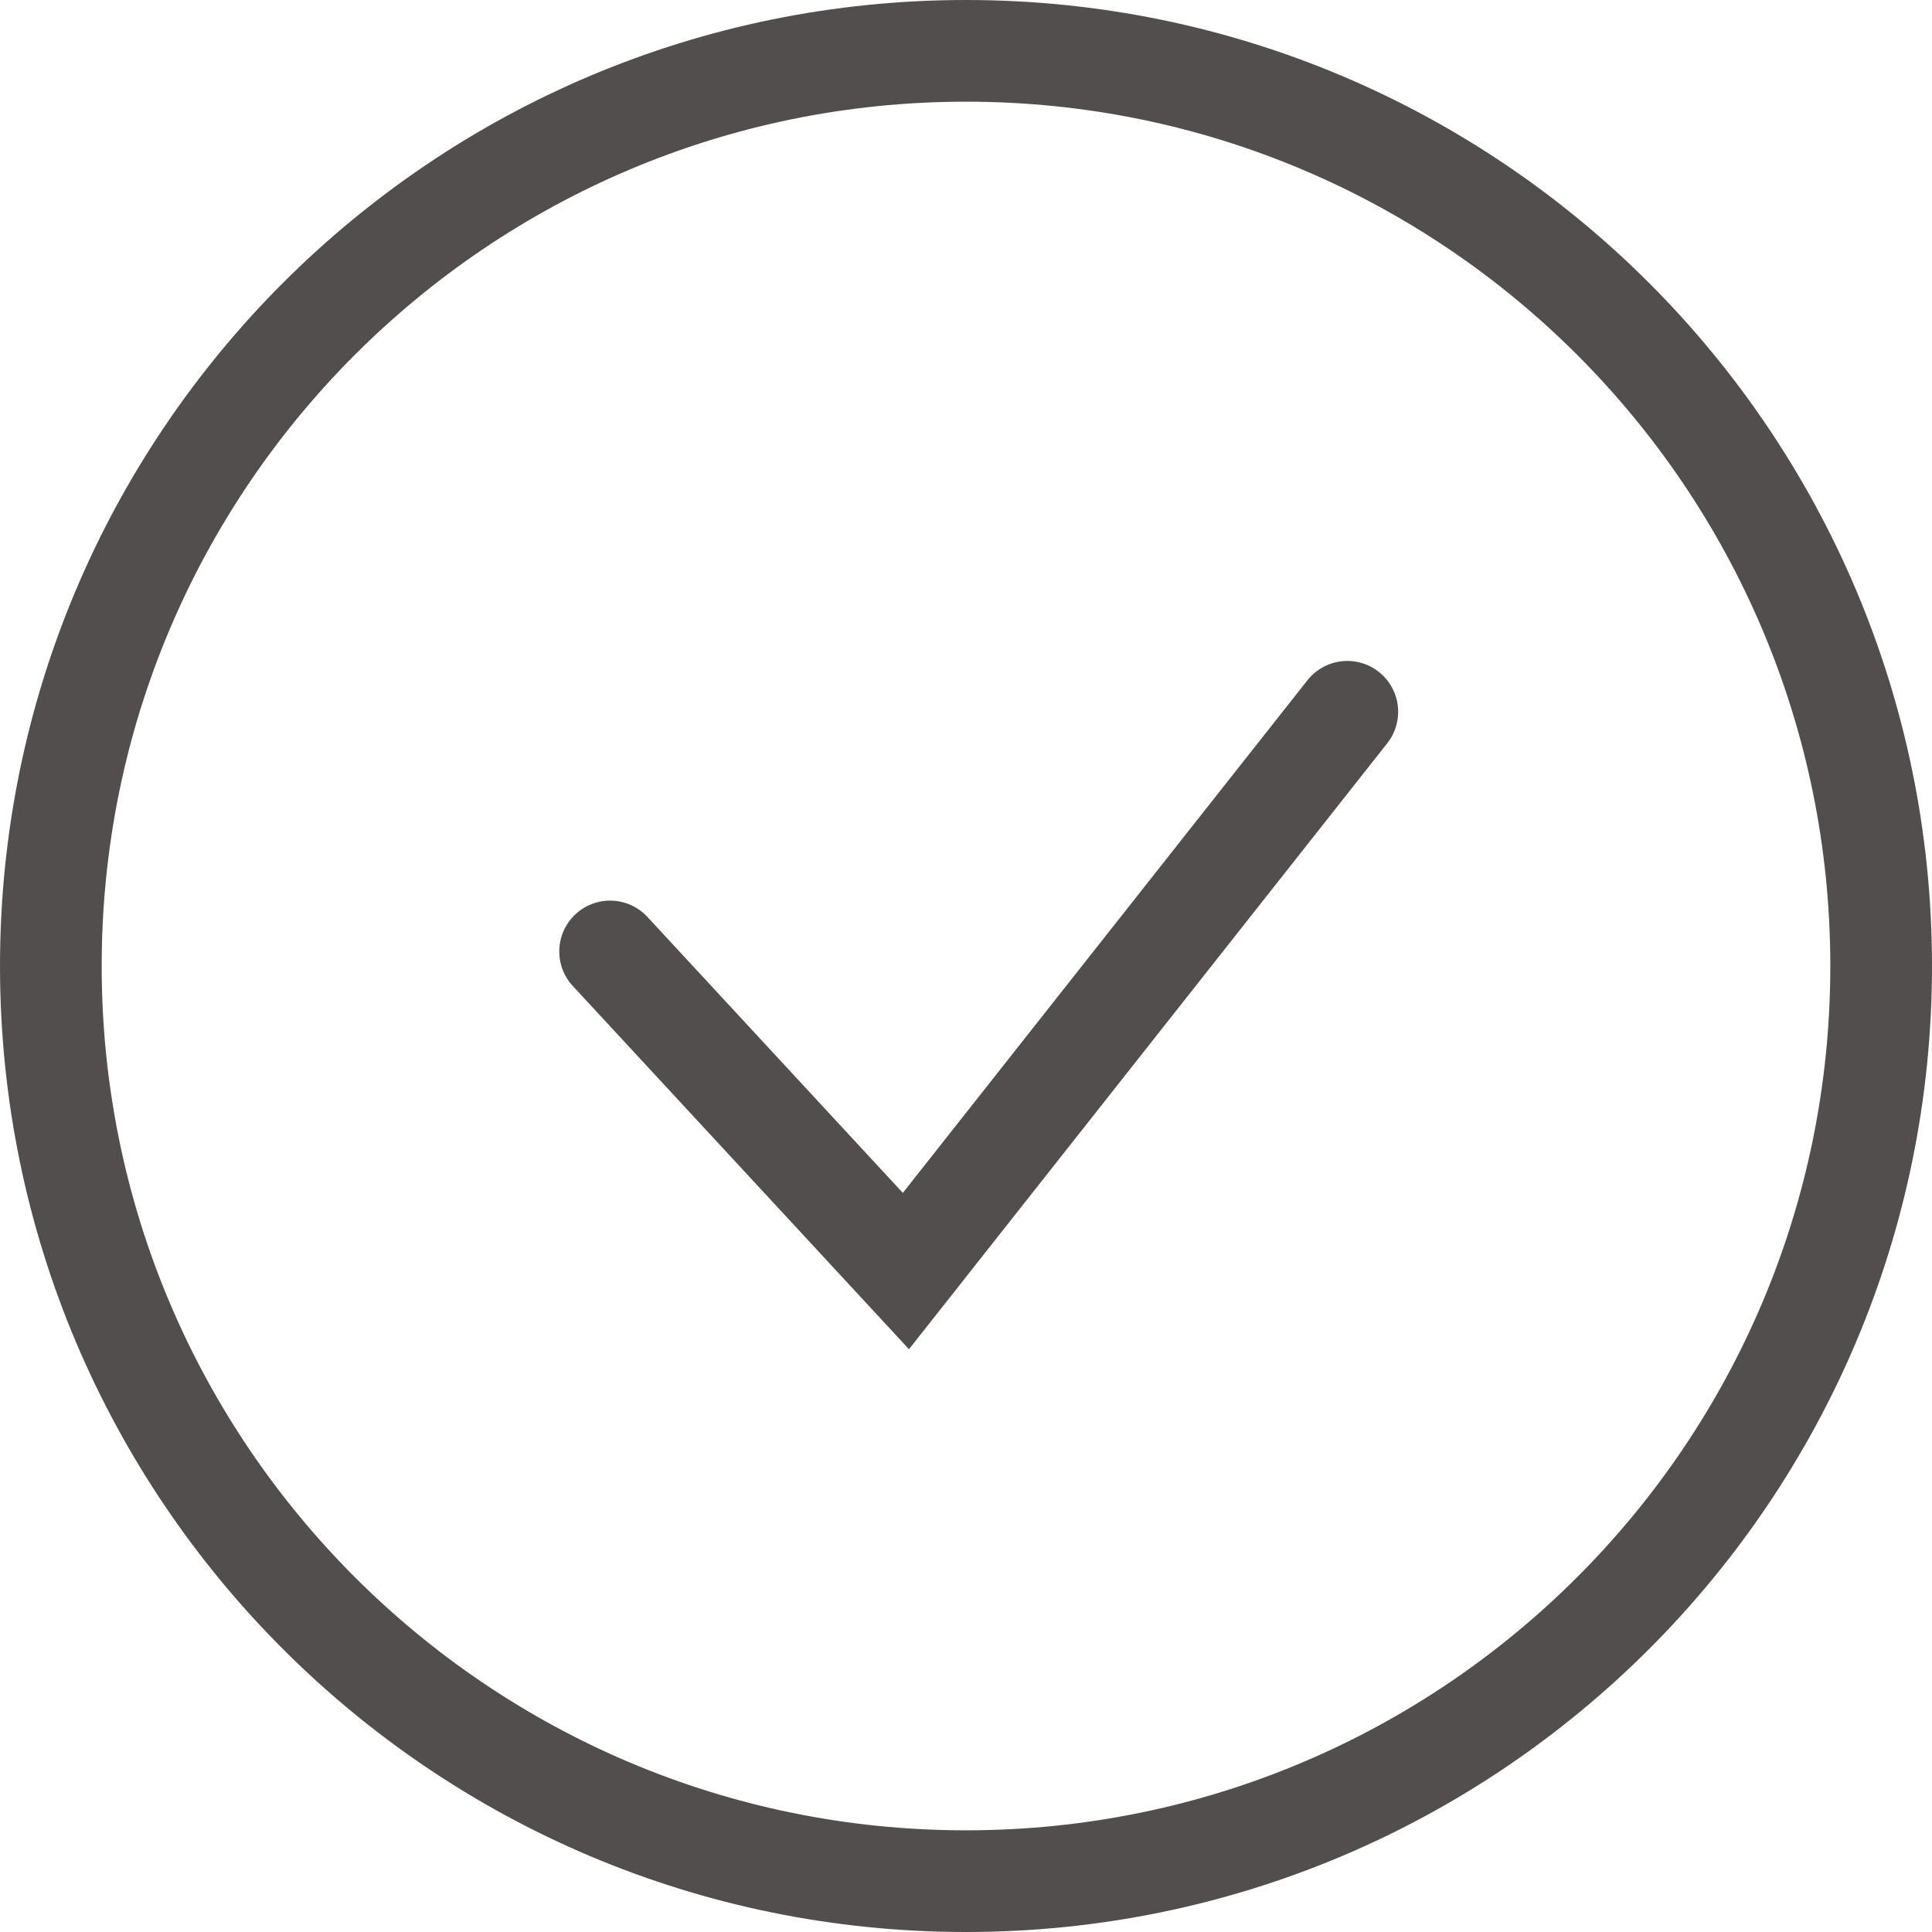
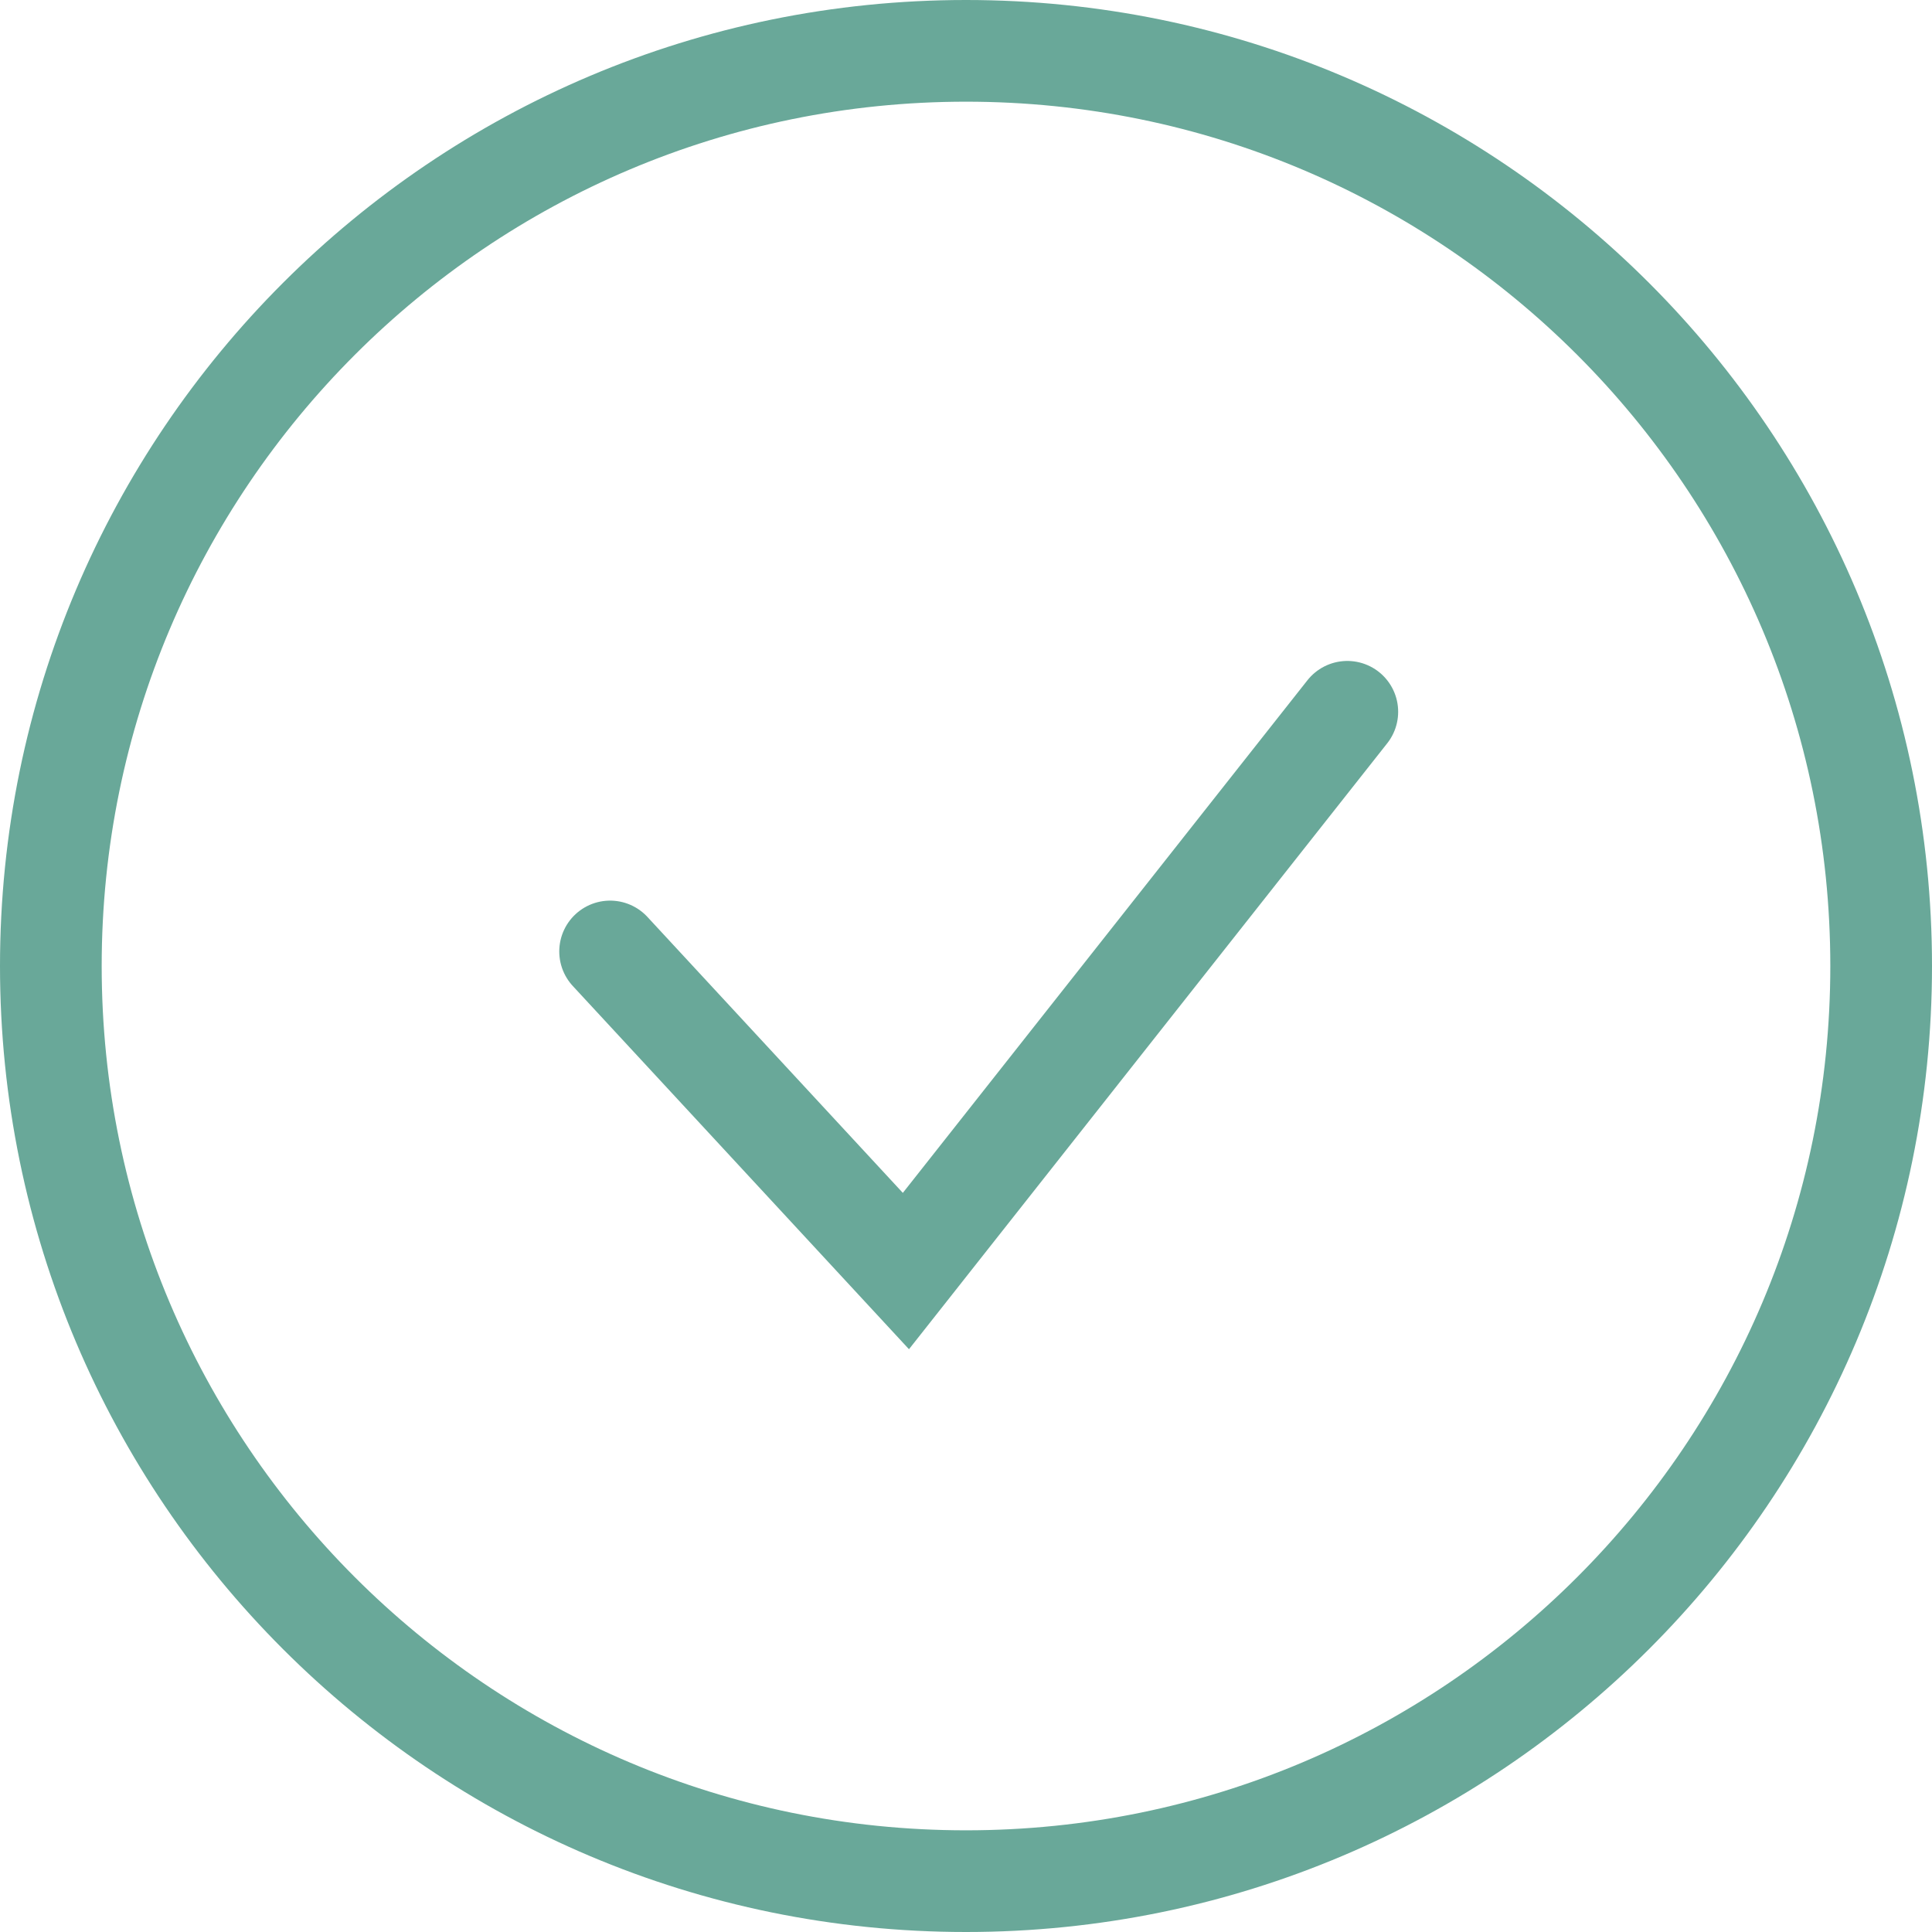
<svg xmlns="http://www.w3.org/2000/svg" width="38" height="38" viewBox="0 0 38 38" fill="none">
-   <circle cx="19" cy="19" r="18" stroke="#534E4E" stroke-width="2" />
-   <path d="M12 18.714L17.818 25L26.5 14" stroke="#534E4E" stroke-width="2" stroke-linecap="round" />
+   <circle cx="19" cy="19" r="18" stroke="#69A899" stroke-width="2" />
+   <path d="M12 18.714L17.818 25L26.5 14" stroke="#69A899" stroke-width="2" stroke-linecap="round" />
</svg>
